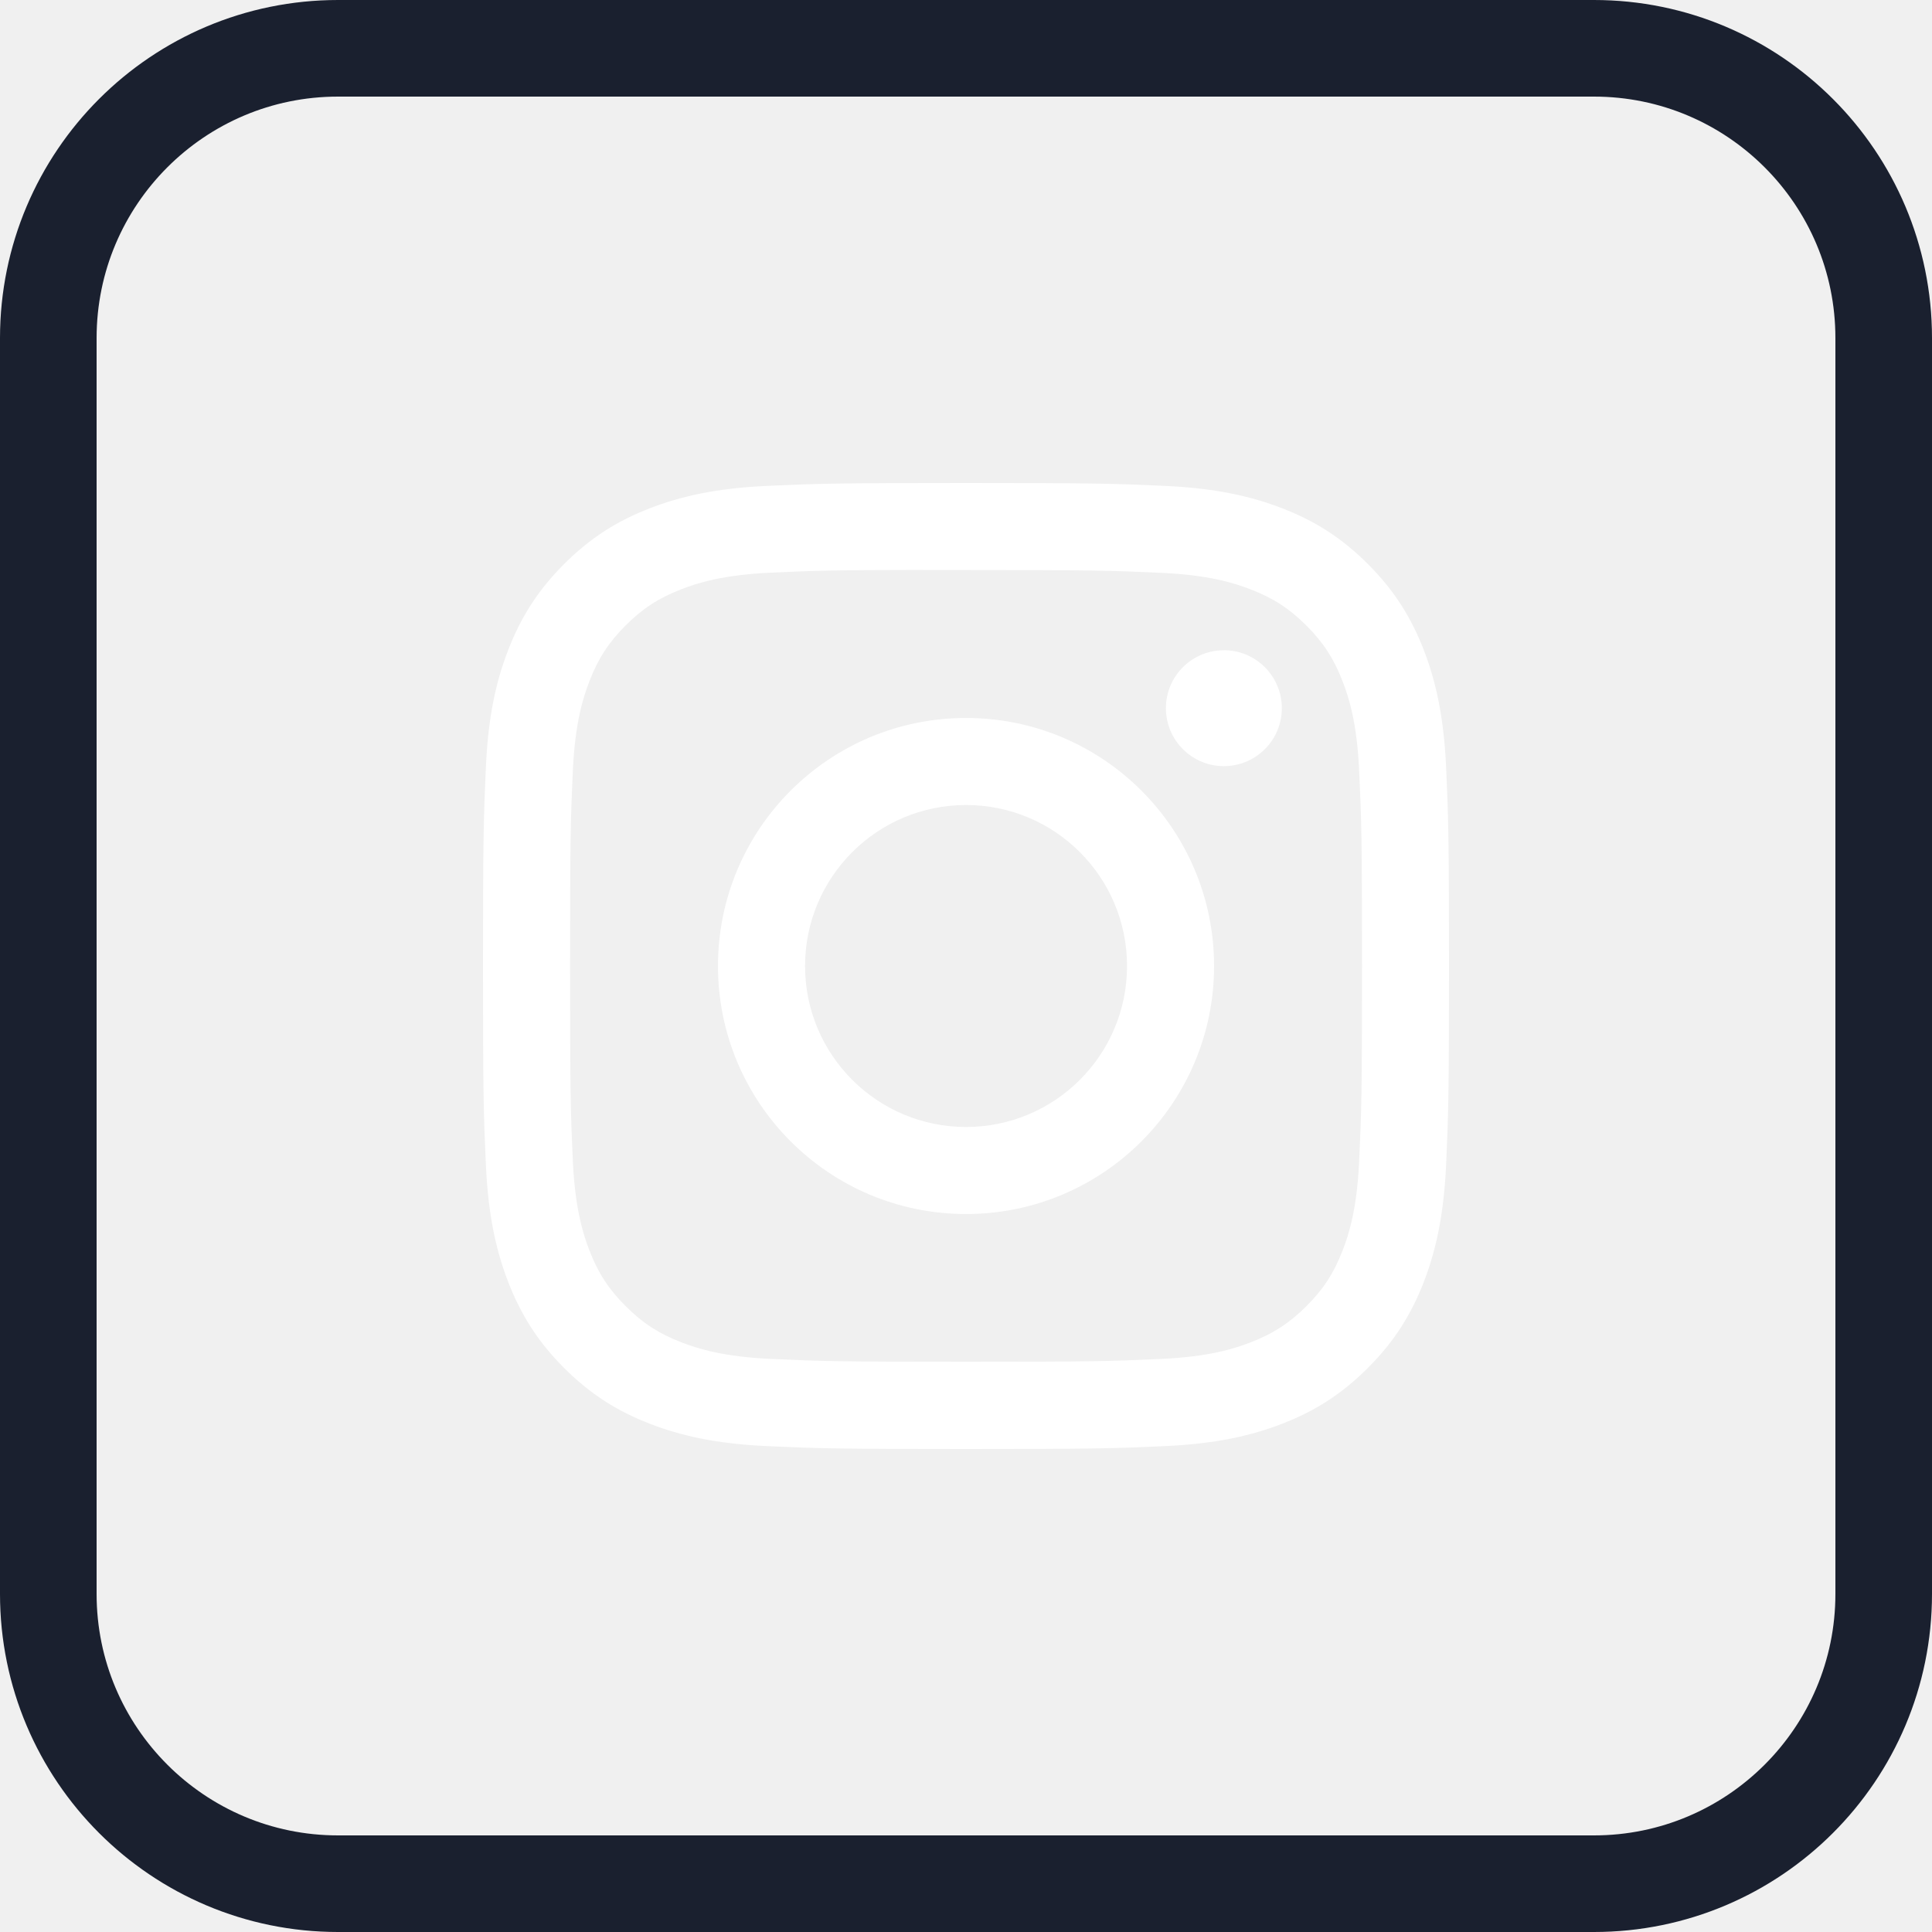
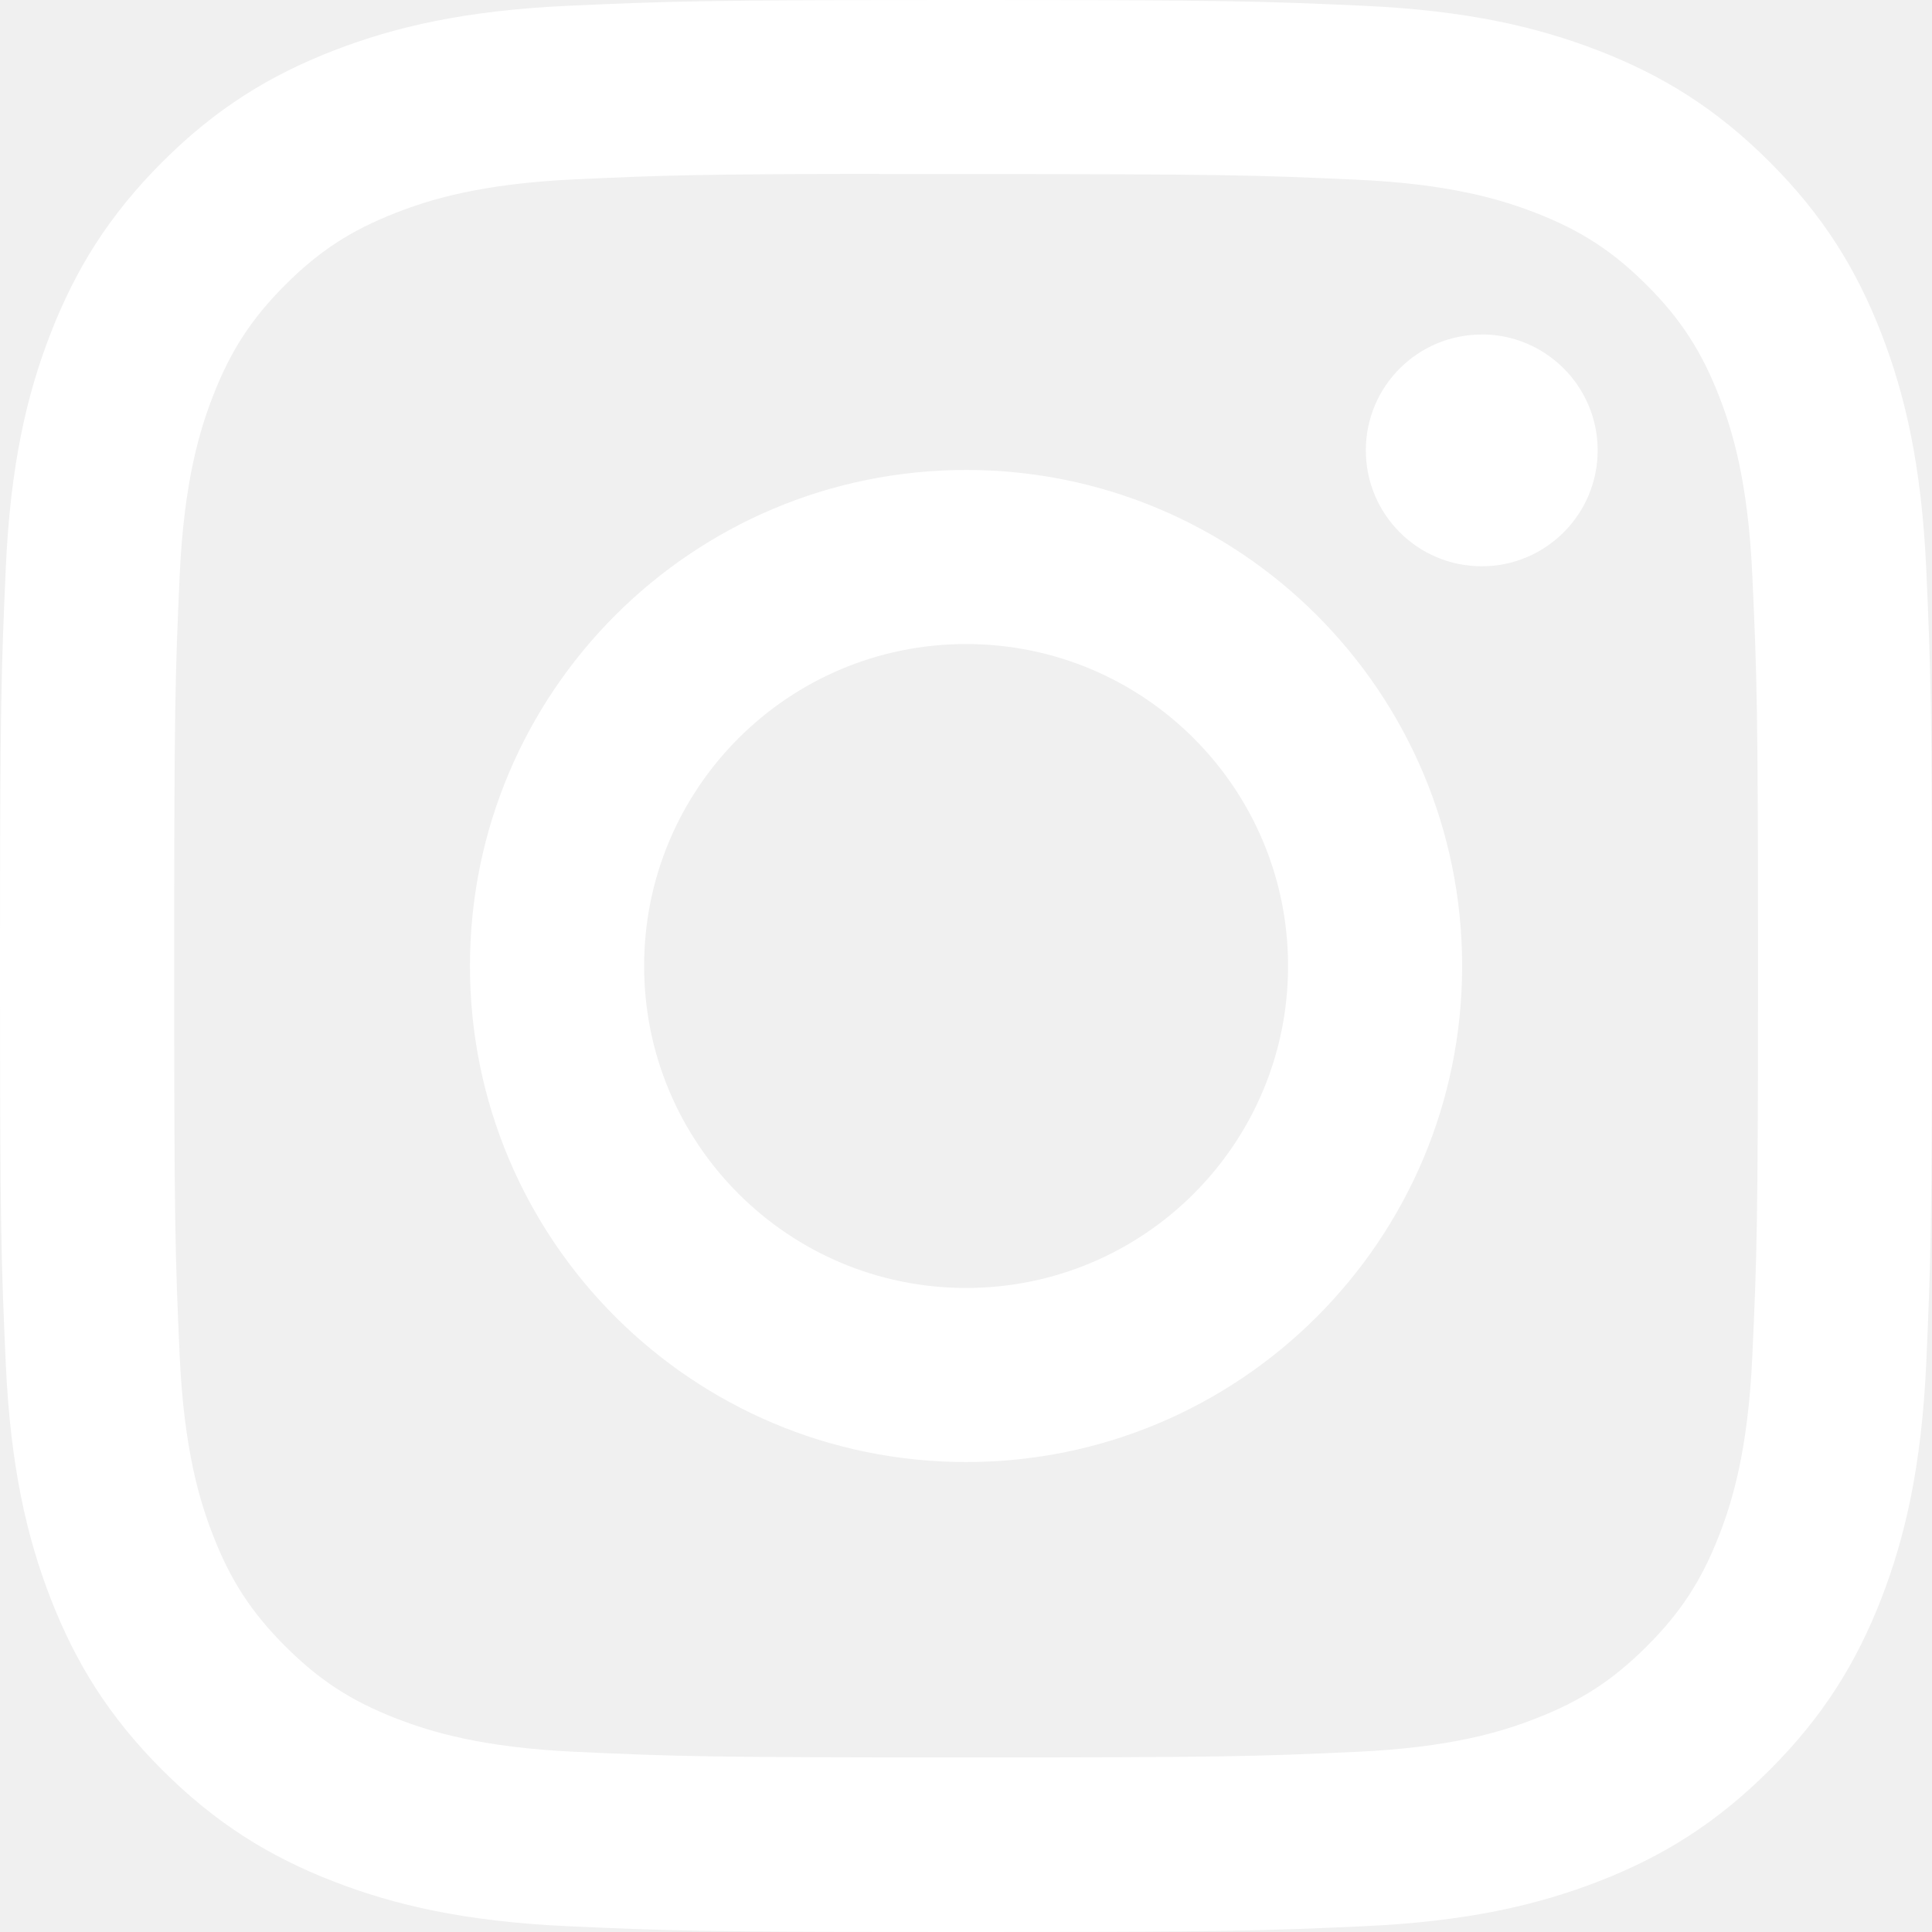
- <svg xmlns="http://www.w3.org/2000/svg" width="40px" height="40px" viewBox="0 0 40 40" version="1.1">
+ <svg xmlns="http://www.w3.org/2000/svg" width="20px" height="20px" viewBox="0 0 20 20" version="1.1">
  <defs />
-   <g id="3.-Symbols" stroke="none" stroke-width="1" fill="none" fill-rule="evenodd">
-     <g id="Footer" transform="translate(-1491, -40)">
-       <g id="Group-7">
-         <g id="Group-6" transform="translate(639, 31)">
-           <g id="Group-2" transform="translate(732, 9)">
-             <g id="Group-313-Copy">
-               <g id="Group-306" transform="translate(120, 0)">
-                 <g id="Group-312">
-                   <rect id="Rectangle-27" stroke="#1A202F" stroke-width="2" x="1" y="1" width="38" height="38" rx="6" />
-                   <path d="M20.001,10 C17.285,10 16.944,10.012 15.878,10.06 C14.813,10.109 14.086,10.278 13.45,10.525 C12.793,10.78 12.235,11.122 11.679,11.678 C11.123,12.234 10.781,12.792 10.525,13.449 C10.277,14.085 10.108,14.812 10.06,15.877 C10.013,16.943 10,17.284 10,20 C10,22.716 10.012,23.056 10.06,24.122 C10.109,25.187 10.278,25.914 10.525,26.55 C10.781,27.207 11.122,27.765 11.678,28.321 C12.234,28.877 12.792,29.22 13.449,29.475 C14.085,29.722 14.812,29.891 15.877,29.94 C16.943,29.988 17.284,30 20,30 C22.716,30 23.056,29.988 24.122,29.94 C25.187,29.891 25.914,29.722 26.551,29.475 C27.208,29.22 27.765,28.877 28.321,28.321 C28.877,27.765 29.219,27.207 29.475,26.55 C29.721,25.914 29.89,25.187 29.94,24.123 C29.987,23.056 30,22.716 30,20 C30,17.284 29.987,16.943 29.94,15.877 C29.89,14.812 29.721,14.085 29.475,13.45 C29.219,12.792 28.877,12.234 28.321,11.678 C27.765,11.122 27.208,10.78 26.55,10.525 C25.912,10.278 25.185,10.109 24.121,10.06 C23.054,10.012 22.715,10 19.998,10 L20.001,10 Z M19.104,11.802 C19.37,11.802 19.667,11.802 20.001,11.802 C22.671,11.802 22.987,11.812 24.042,11.86 C25.017,11.904 25.546,12.067 25.898,12.204 C26.365,12.385 26.698,12.602 27.048,12.952 C27.398,13.302 27.614,13.635 27.796,14.102 C27.933,14.454 28.096,14.983 28.14,15.958 C28.188,17.012 28.199,17.329 28.199,19.998 C28.199,22.667 28.188,22.983 28.14,24.037 C28.096,25.012 27.933,25.542 27.796,25.894 C27.615,26.36 27.398,26.693 27.048,27.042 C26.698,27.392 26.365,27.609 25.898,27.79 C25.546,27.928 25.017,28.09 24.042,28.135 C22.988,28.183 22.671,28.193 20.001,28.193 C17.331,28.193 17.014,28.183 15.96,28.135 C14.985,28.09 14.456,27.927 14.103,27.79 C13.636,27.609 13.303,27.392 12.953,27.042 C12.603,26.692 12.386,26.36 12.205,25.893 C12.068,25.541 11.905,25.012 11.86,24.037 C11.813,22.982 11.803,22.666 11.803,19.995 C11.803,17.325 11.813,17.01 11.86,15.956 C11.905,14.981 12.068,14.452 12.205,14.099 C12.386,13.632 12.603,13.299 12.953,12.949 C13.303,12.599 13.636,12.382 14.103,12.201 C14.456,12.063 14.985,11.901 15.96,11.856 C16.883,11.814 17.24,11.802 19.104,11.8 L19.104,11.802 Z M25.339,13.463 C24.676,13.463 24.139,13.999 24.139,14.662 C24.139,15.325 24.676,15.862 25.339,15.862 C26.001,15.862 26.539,15.325 26.539,14.662 C26.539,14 26.001,13.462 25.339,13.462 L25.339,13.463 Z M20.001,14.865 C17.165,14.865 14.865,17.164 14.865,20 C14.865,22.836 17.165,25.135 20.001,25.135 C22.837,25.135 25.136,22.836 25.136,20 C25.136,17.164 22.837,14.865 20.001,14.865 L20.001,14.865 Z M20.001,16.667 C21.842,16.667 23.334,18.159 23.334,20 C23.334,21.841 21.842,23.333 20.001,23.333 C18.16,23.333 16.668,21.841 16.668,20 C16.668,18.159 18.16,16.667 20.001,16.667 L20.001,16.667 Z" id="Shape" fill="#FFFFFF" />
+   <g id="0.-UI-kit-" stroke="none" stroke-width="1" fill="none" fill-rule="evenodd">
+     <g id="0.-Cuts.-Desktop" transform="translate(-1821, -5540)" fill="#FFFFFF">
+       <g id="Group-27" transform="translate(320, 3890)">
+         <g id="Group-82" transform="translate(0, 1600)">
+           <g id="Group-83">
+             <g id="Group-7">
+               <g id="Group-6" transform="translate(639, 31)">
+                 <g id="Group-2" transform="translate(732, 9)">
+                   <g id="Group-313-Copy">
+                     <g id="Group-306" transform="translate(120, 0)">
+                       <g id="Group-312">
+                         <path d="M20.001,10 C17.285,10 16.944,10.012 15.878,10.06 C14.813,10.109 14.086,10.278 13.45,10.525 C12.793,10.78 12.235,11.122 11.679,11.678 C11.123,12.234 10.781,12.792 10.525,13.449 C10.277,14.085 10.108,14.812 10.06,15.877 C10.013,16.943 10,17.284 10,20 C10,22.716 10.012,23.056 10.06,24.122 C10.109,25.187 10.278,25.914 10.525,26.55 C10.781,27.207 11.122,27.765 11.678,28.321 C12.234,28.877 12.792,29.22 13.449,29.475 C14.085,29.722 14.812,29.891 15.877,29.94 C16.943,29.988 17.284,30 20,30 C22.716,30 23.056,29.988 24.122,29.94 C25.187,29.891 25.914,29.722 26.551,29.475 C27.208,29.22 27.765,28.877 28.321,28.321 C28.877,27.765 29.219,27.207 29.475,26.55 C29.721,25.914 29.89,25.187 29.94,24.123 C29.987,23.056 30,22.716 30,20 C30,17.284 29.987,16.943 29.94,15.877 C29.89,14.812 29.721,14.085 29.475,13.45 C29.219,12.792 28.877,12.234 28.321,11.678 C27.765,11.122 27.208,10.78 26.55,10.525 C25.912,10.278 25.185,10.109 24.121,10.06 C23.054,10.012 22.715,10 19.998,10 L20.001,10 Z M19.104,11.802 C19.37,11.802 19.667,11.802 20.001,11.802 C22.671,11.802 22.987,11.812 24.042,11.86 C25.017,11.904 25.546,12.067 25.898,12.204 C26.365,12.385 26.698,12.602 27.048,12.952 C27.398,13.302 27.614,13.635 27.796,14.102 C27.933,14.454 28.096,14.983 28.14,15.958 C28.188,17.012 28.199,17.329 28.199,19.998 C28.199,22.667 28.188,22.983 28.14,24.037 C28.096,25.012 27.933,25.542 27.796,25.894 C27.615,26.36 27.398,26.693 27.048,27.042 C26.698,27.392 26.365,27.609 25.898,27.79 C25.546,27.928 25.017,28.09 24.042,28.135 C22.988,28.183 22.671,28.193 20.001,28.193 C17.331,28.193 17.014,28.183 15.96,28.135 C14.985,28.09 14.456,27.927 14.103,27.79 C13.636,27.609 13.303,27.392 12.953,27.042 C12.603,26.692 12.386,26.36 12.205,25.893 C12.068,25.541 11.905,25.012 11.86,24.037 C11.813,22.982 11.803,22.666 11.803,19.995 C11.803,17.325 11.813,17.01 11.86,15.956 C11.905,14.981 12.068,14.452 12.205,14.099 C12.386,13.632 12.603,13.299 12.953,12.949 C13.303,12.599 13.636,12.382 14.103,12.201 C14.456,12.063 14.985,11.901 15.96,11.856 C16.883,11.814 17.24,11.802 19.104,11.8 L19.104,11.802 Z M25.339,13.463 C24.676,13.463 24.139,13.999 24.139,14.662 C24.139,15.325 24.676,15.862 25.339,15.862 C26.001,15.862 26.539,15.325 26.539,14.662 C26.539,14 26.001,13.462 25.339,13.462 L25.339,13.463 Z M20.001,14.865 C17.165,14.865 14.865,17.164 14.865,20 C14.865,22.836 17.165,25.135 20.001,25.135 C22.837,25.135 25.136,22.836 25.136,20 C25.136,17.164 22.837,14.865 20.001,14.865 L20.001,14.865 Z M20.001,16.667 C21.842,16.667 23.334,18.159 23.334,20 C23.334,21.841 21.842,23.333 20.001,23.333 C18.16,23.333 16.668,21.841 16.668,20 C16.668,18.159 18.16,16.667 20.001,16.667 L20.001,16.667 Z" id="Shape" />
+                       </g>
+                     </g>
+                   </g>
                </g>
              </g>
            </g>
          </g>
        </g>
      </g>
    </g>
  </g>
</svg>
